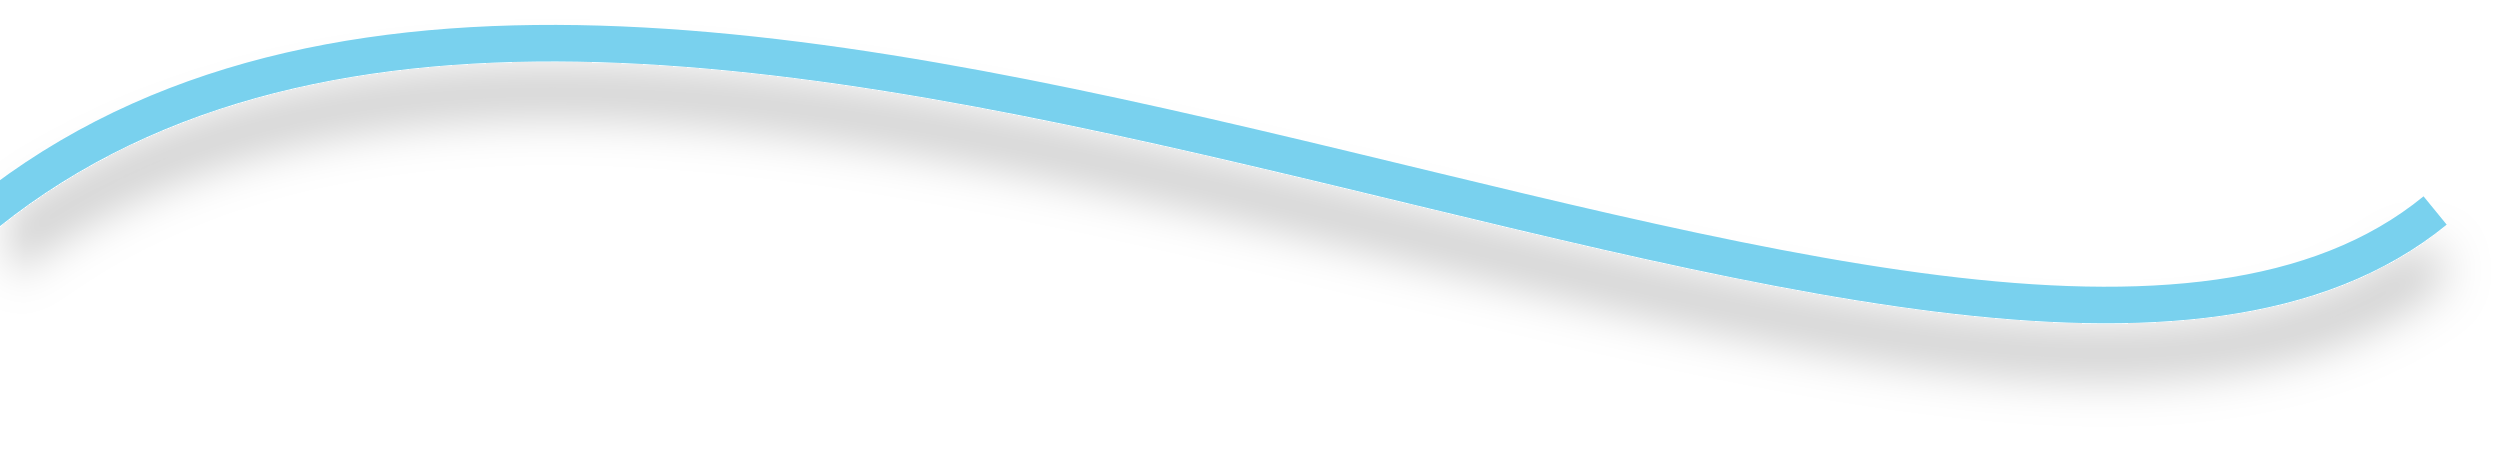
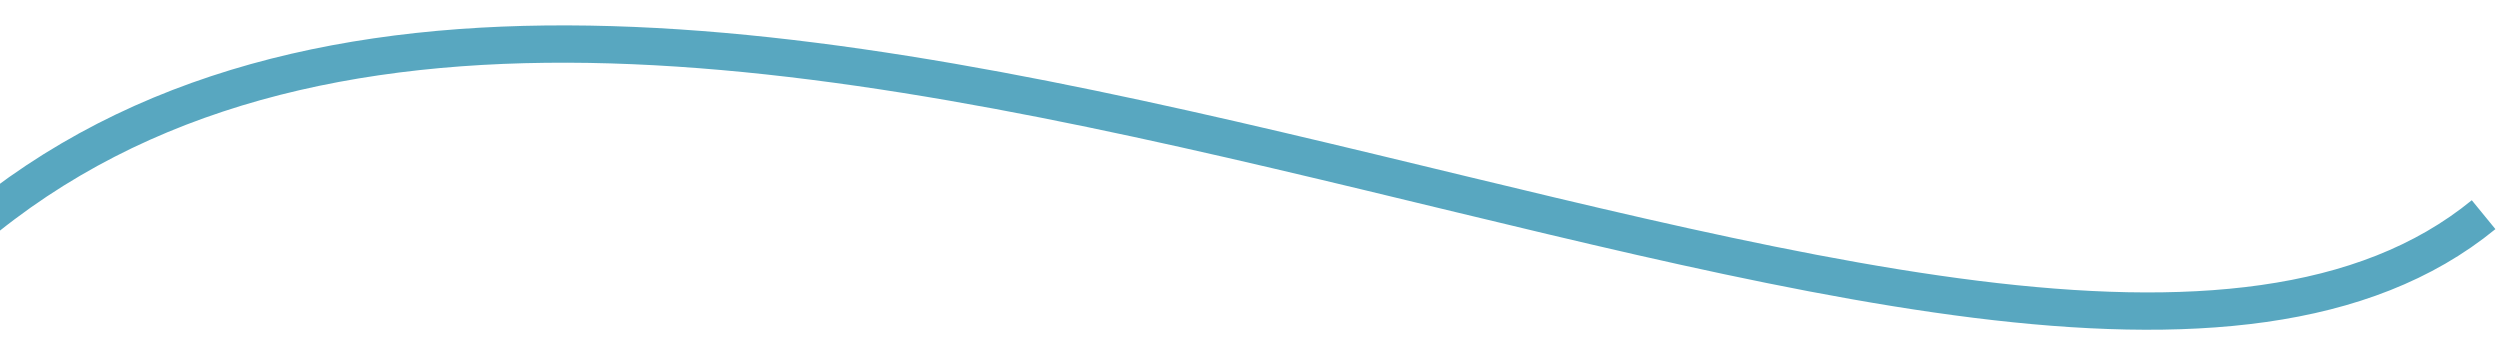
- <svg xmlns="http://www.w3.org/2000/svg" width="205" height="37" viewBox="0 0 205 37" fill="none">
-   <g filter="url(#filter0_d)">
-     <path d="M-4.834 20.76C47.681 -29.24 161.181 48.76 199.681 17.26" stroke="#79D1EE" stroke-width="3" />
-   </g>
-   <defs>
-     <filter id="filter0_d" x="-10.038" y="0.491" width="214.747" height="35.802" filterUnits="userSpaceOnUse" color-interpolation-filters="sRGB">
-       <feFlood flood-opacity="0" result="BackgroundImageFix" />
-       <feColorMatrix in="SourceAlpha" type="matrix" values="0 0 0 0 0 0 0 0 0 0 0 0 0 0 0 0 0 0 127 0" result="hardAlpha" />
-       <feOffset dy="4" />
-       <feGaussianBlur stdDeviation="2" />
-       <feComposite in2="hardAlpha" operator="out" />
-       <feColorMatrix type="matrix" values="0 0 0 0 0 0 0 0 0 0 0 0 0 0 0 0 0 0 0.25 0" />
-       <feBlend mode="normal" in2="BackgroundImageFix" result="effect1_dropShadow" />
-       <feBlend mode="normal" in="SourceGraphic" in2="effect1_dropShadow" result="shape" />
-     </filter>
-   </defs>
+ <svg xmlns="http://www.w3.org/2000/svg" width="201" height="29" viewBox="0 0 201 29" fill="none">
+   <path d="M-4.834 20.76C47.681 -29.24 161.181 48.76 199.681 17.26" stroke="#58A7C0" stroke-width="3" />
</svg>
